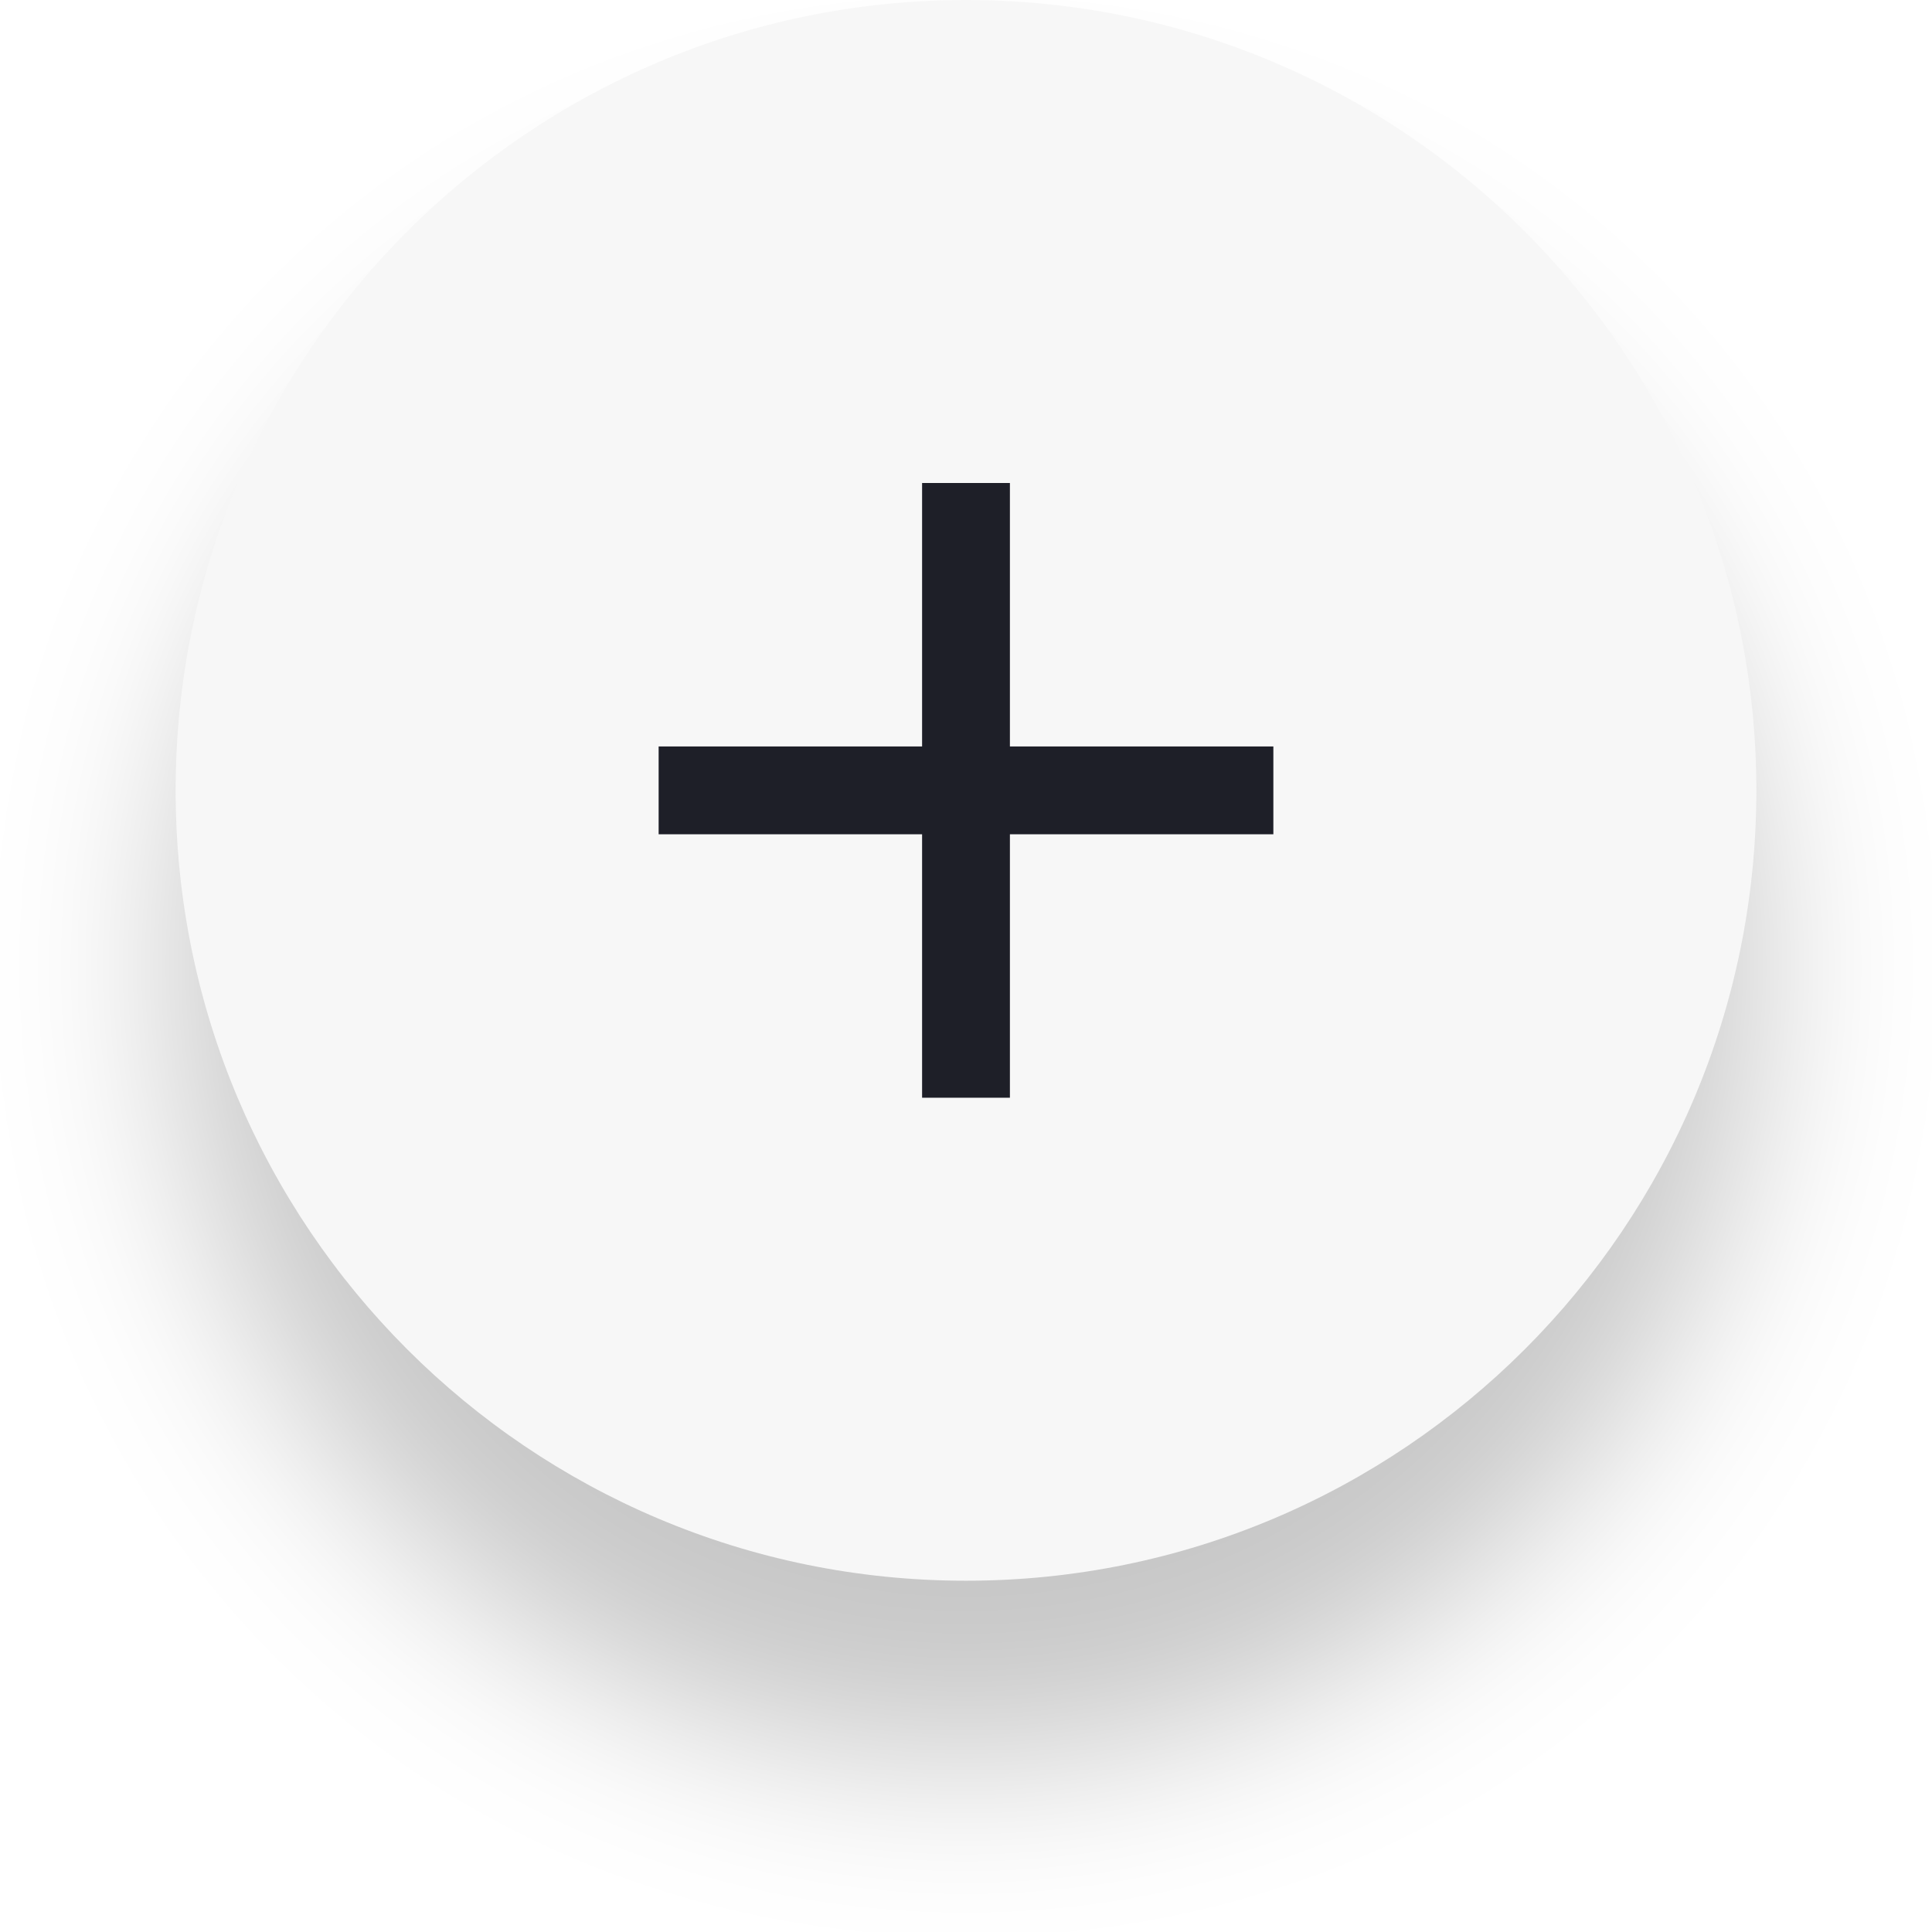
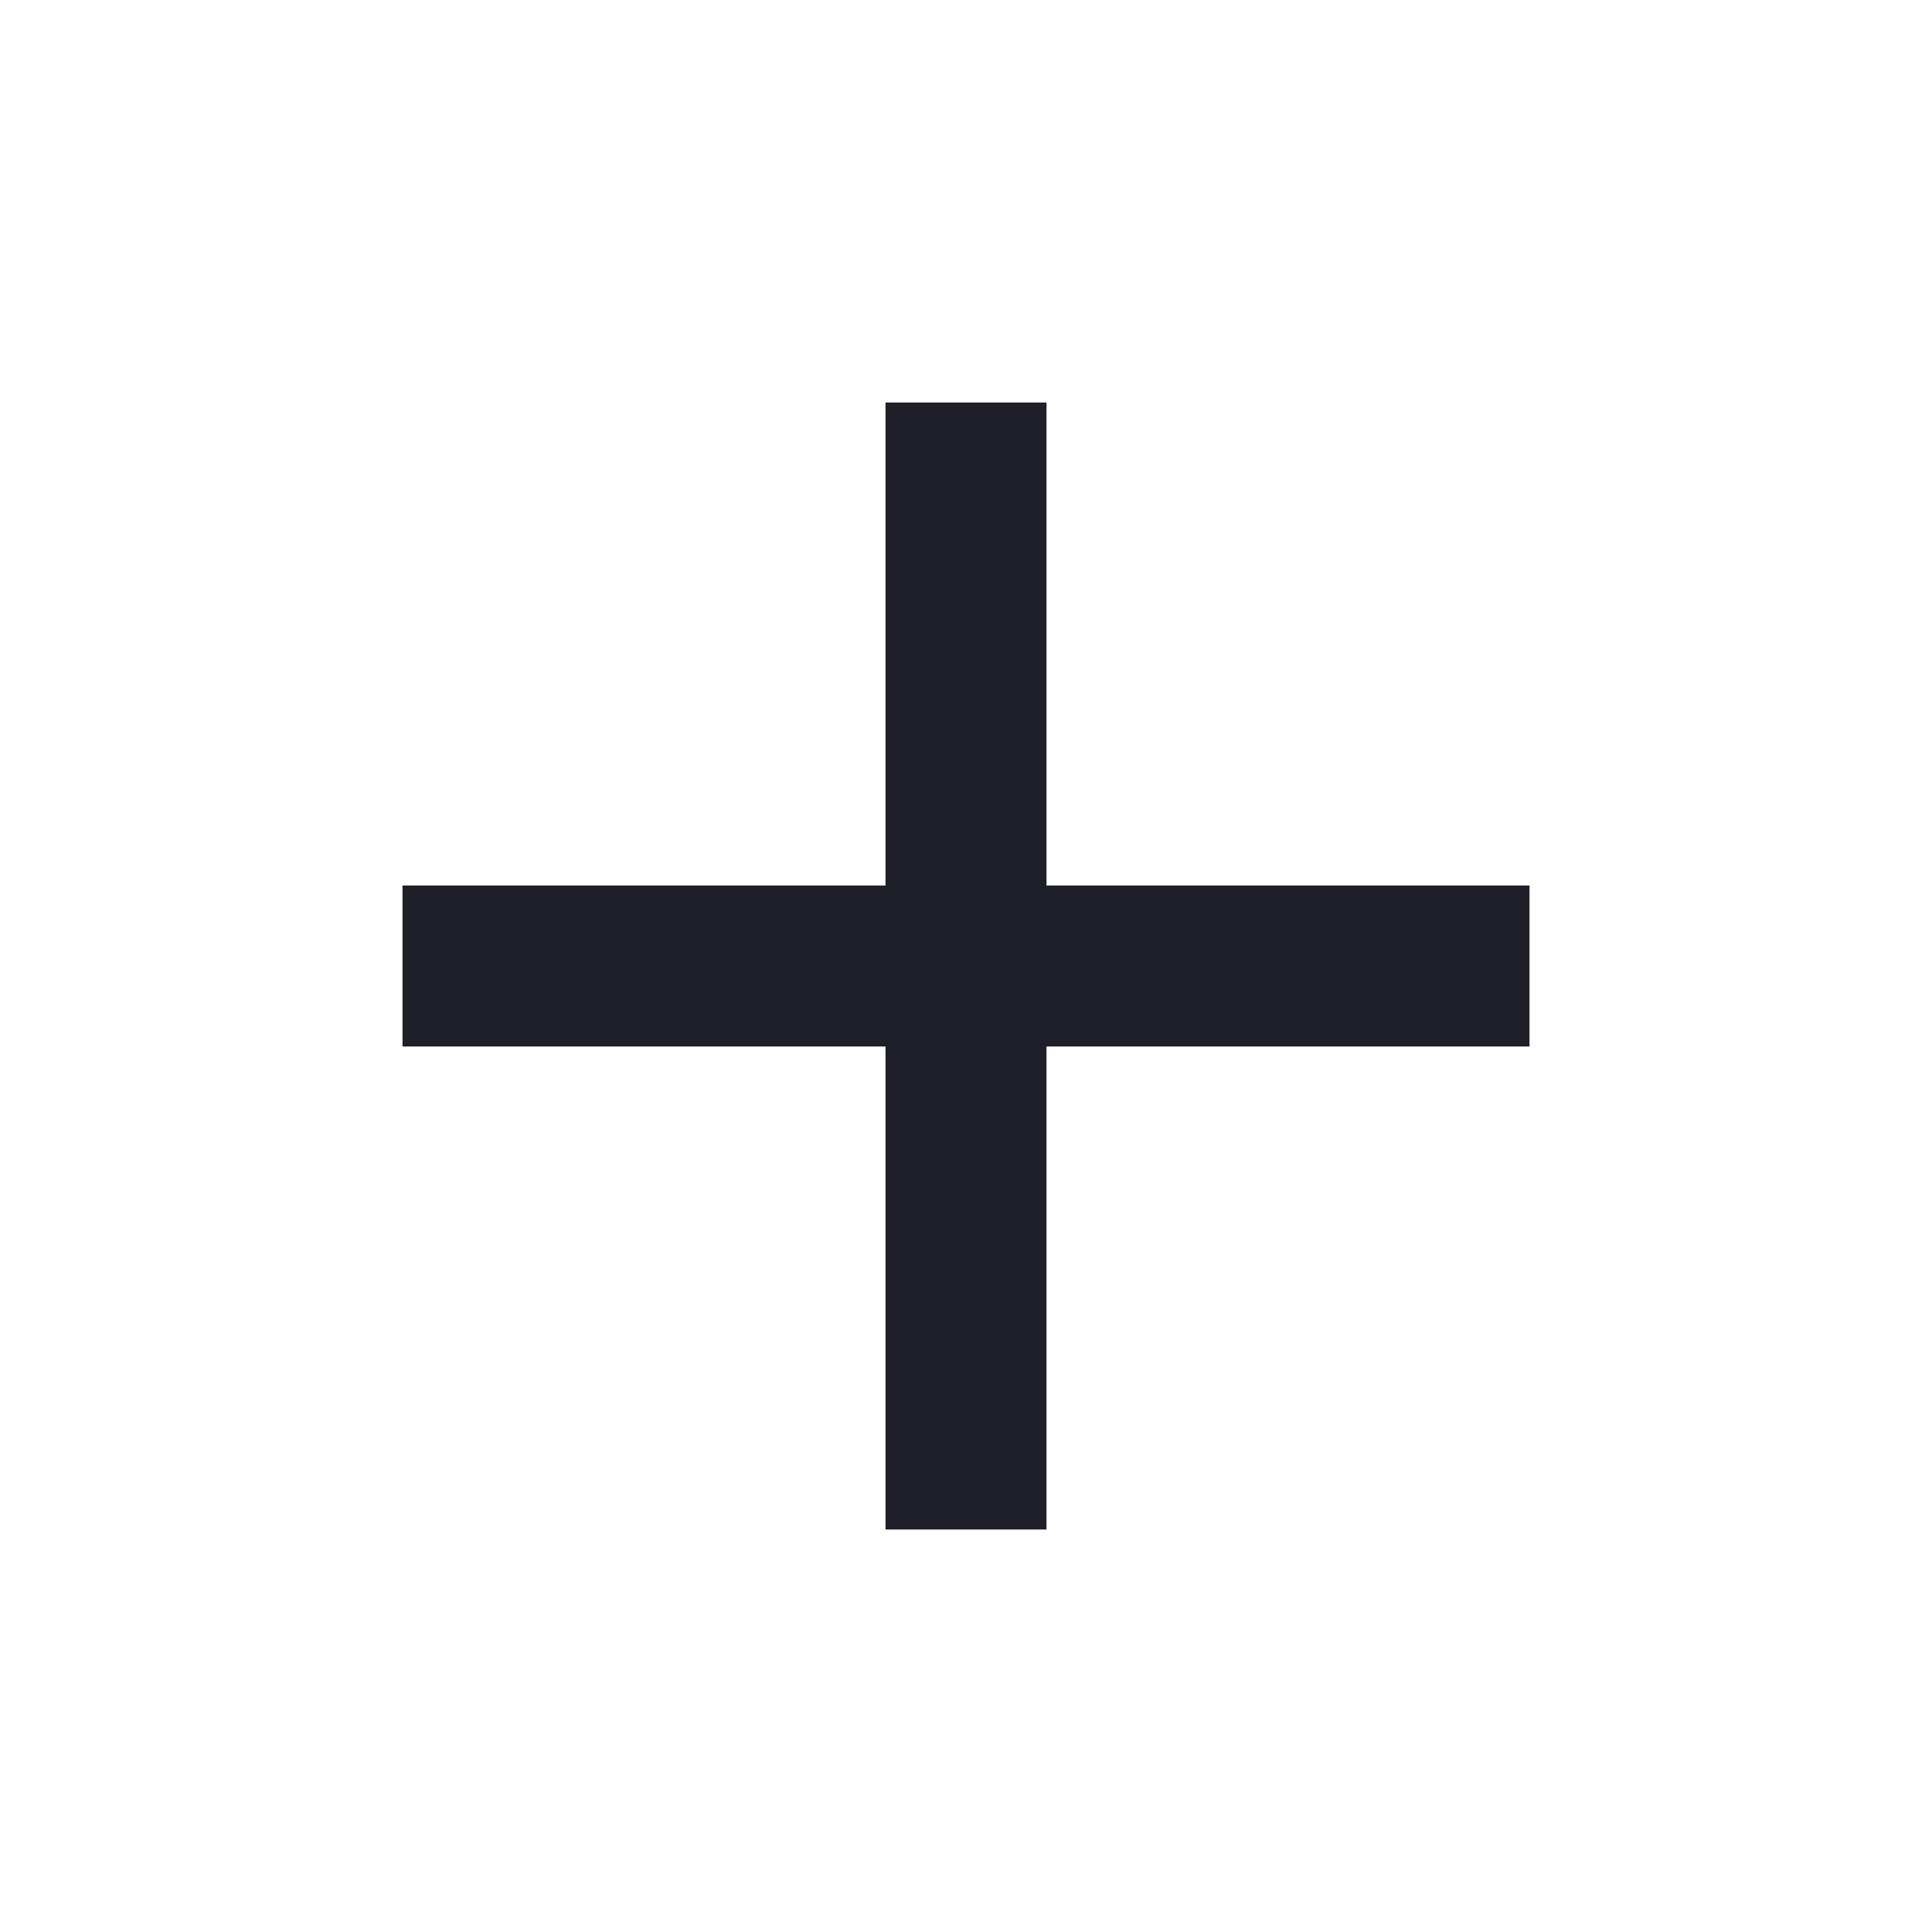
- <svg xmlns="http://www.w3.org/2000/svg" width="44" height="44" viewBox="0 0 44 44" fill="none">
-   <g filter="url(#filter0_d_322:103)">
-     <circle cx="22" cy="18" r="18" fill="#F7F7F7" />
-   </g>
-   <path fill-rule="evenodd" clip-rule="evenodd" d="M21 11V17H15V19H21V25H23V19H29V17H23V11H21Z" fill="#1E1F28" />
-   <defs>
-     <filter id="filter0_d_322:103" x="0" y="0" width="44" height="44" filterUnits="userSpaceOnUse" color-interpolation-filters="sRGB">
-       <feFlood flood-opacity="0" result="BackgroundImageFix" />
-       <feColorMatrix in="SourceAlpha" type="matrix" values="0 0 0 0 0 0 0 0 0 0 0 0 0 0 0 0 0 0 127 0" result="hardAlpha" />
-       <feOffset dy="4" />
-       <feGaussianBlur stdDeviation="2" />
-       <feColorMatrix type="matrix" values="0 0 0 0 0 0 0 0 0 0 0 0 0 0 0 0 0 0 0.22 0" />
-       <feBlend mode="normal" in2="BackgroundImageFix" result="effect1_dropShadow_322:103" />
-       <feBlend mode="normal" in="SourceGraphic" in2="effect1_dropShadow_322:103" result="shape" />
-     </filter>
-   </defs>
+ <svg xmlns="http://www.w3.org/2000/svg" width="24" height="24" viewBox="0 0 24 24" fill="none">
+   <path fill-rule="evenodd" clip-rule="evenodd" d="M11 5V11H5V13H11V19H13V13H19V11H13V5H11Z" fill="#1E1F28" />
</svg>
